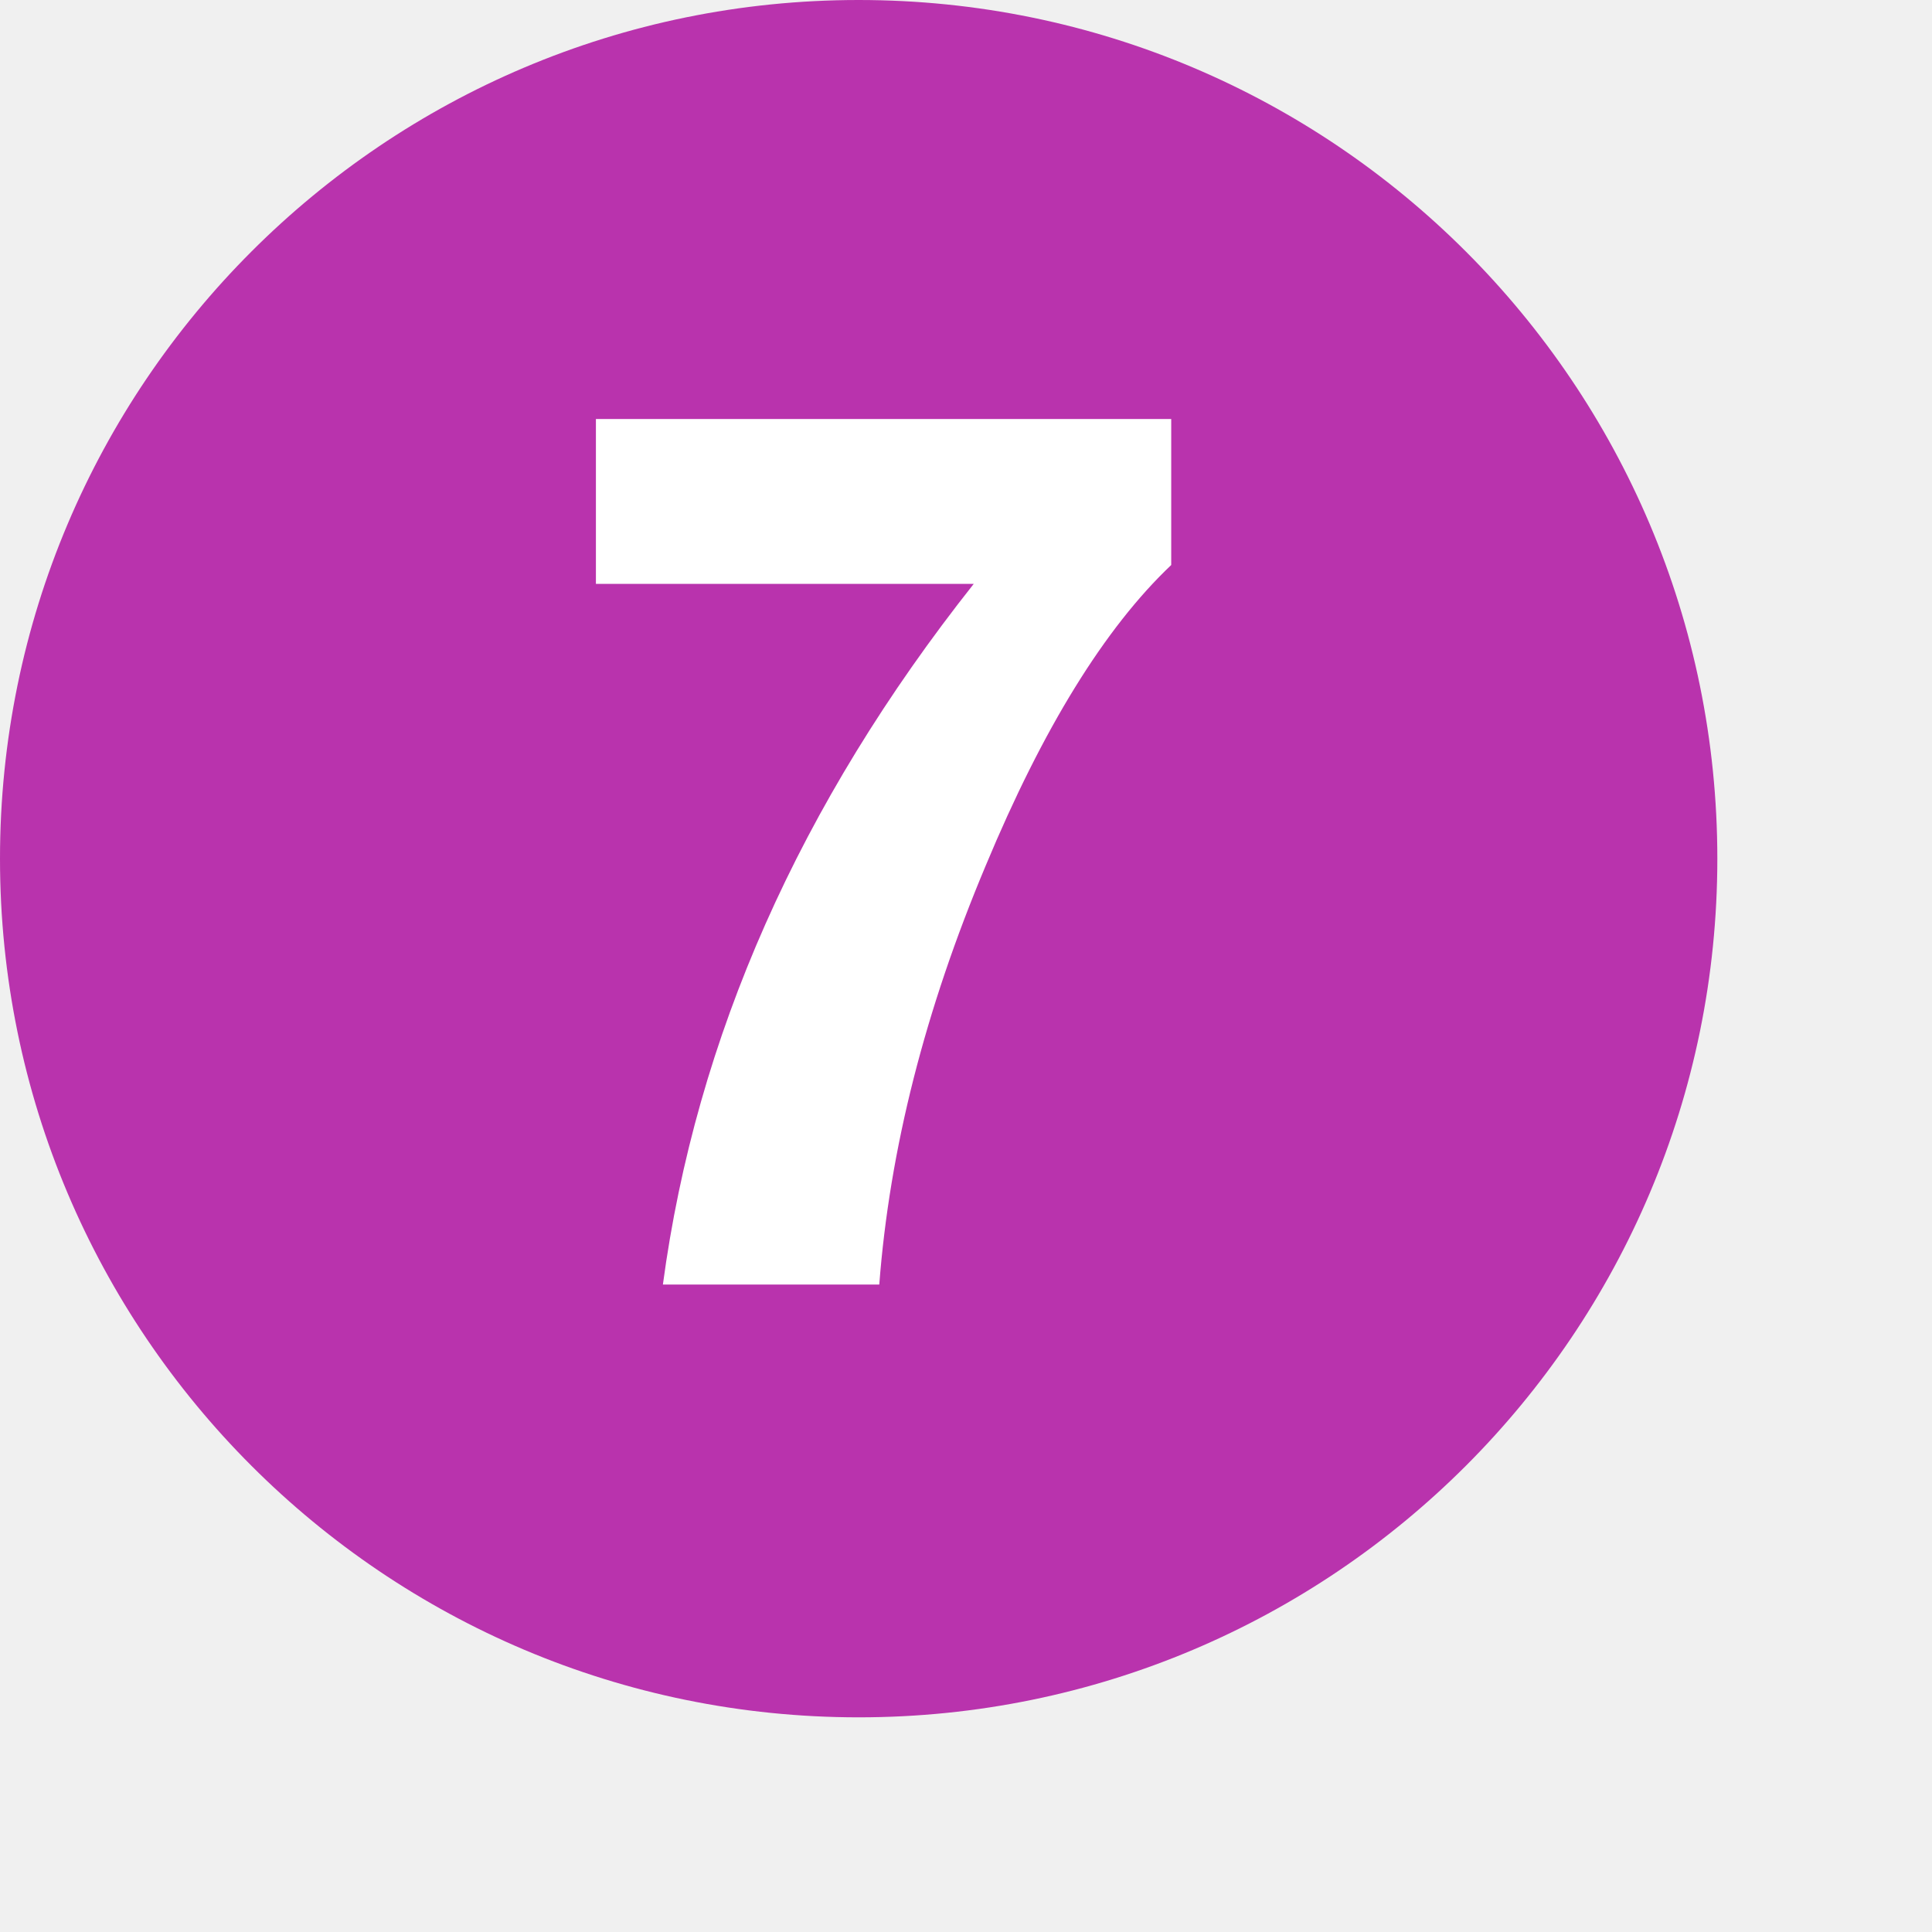
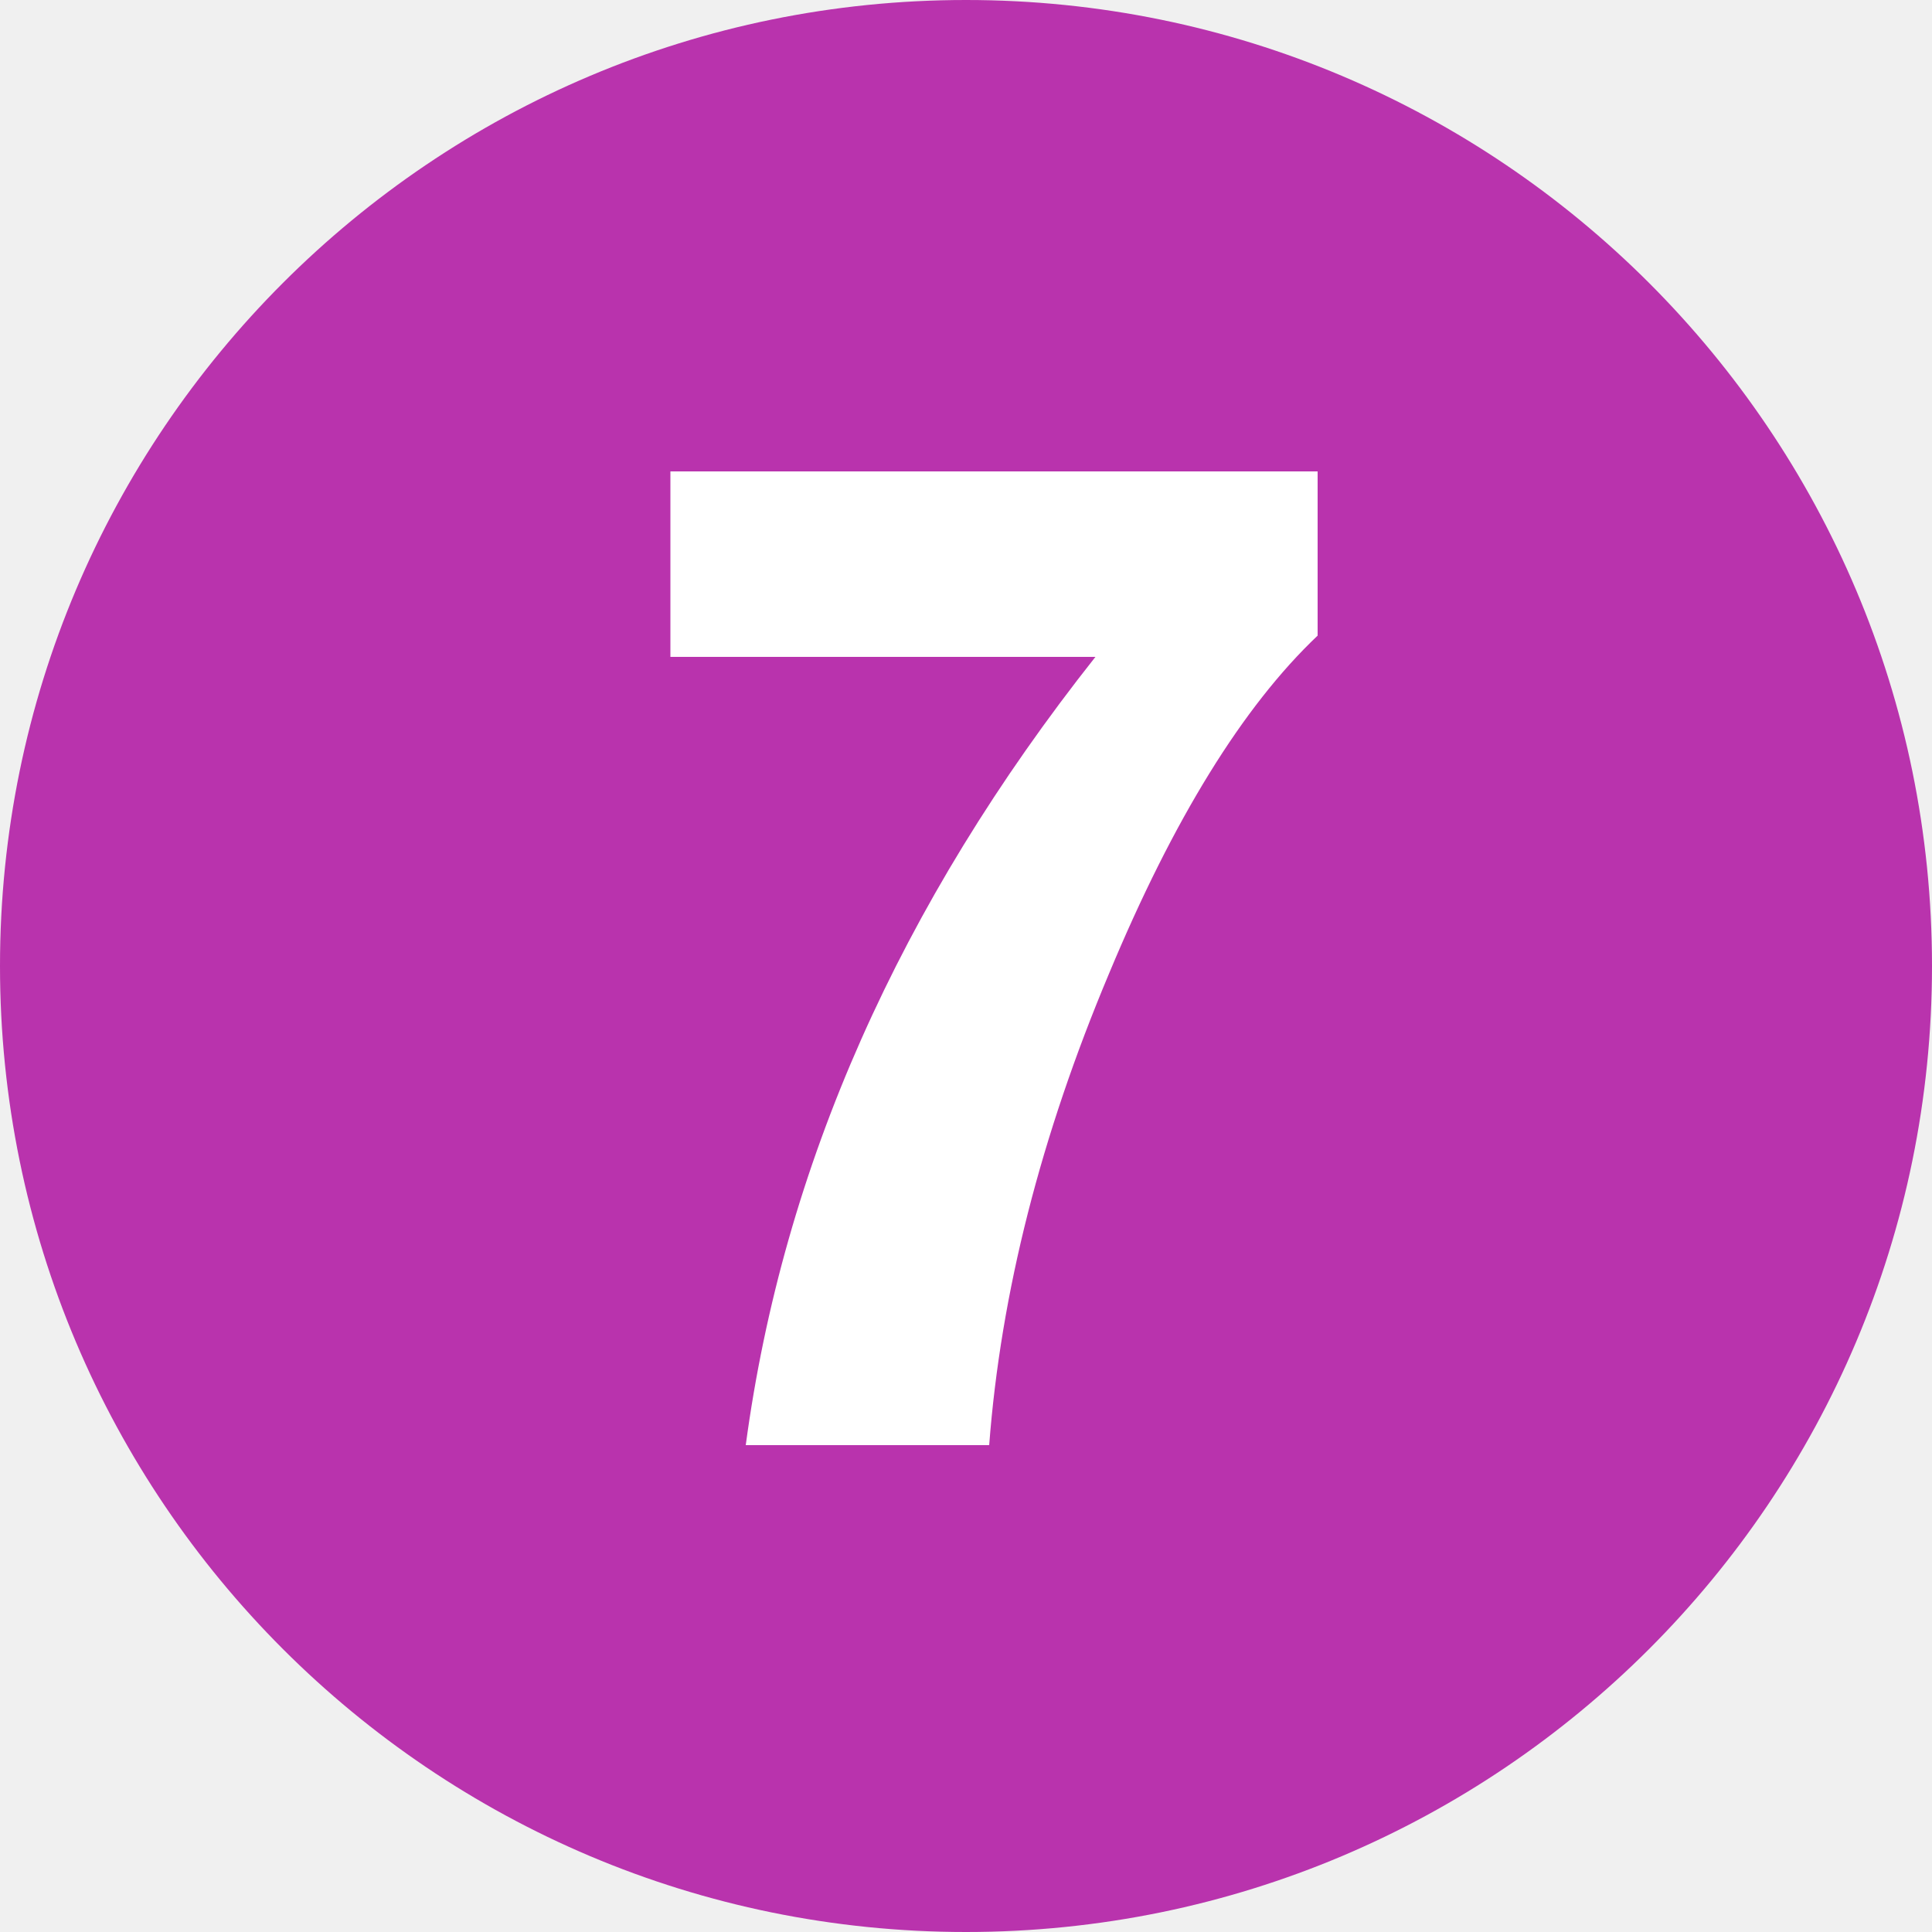
- <svg xmlns="http://www.w3.org/2000/svg" width="250px" height="250px" viewBox="12.5 12.5 112.5 112.5">
+ <svg xmlns="http://www.w3.org/2000/svg" width="250px" height="250px" viewBox="12.5 12.5 100 100">
  <circle cx="62.5" cy="62.5" r="50" fill="#B933AD" />
  <path d="M80.7,45.4v-8.5H47.2v9.6h22C59.067,59.3,53.033,72.9,51.1,87.3h12.6c0.6-7.867,2.667-16,6.2-24.4C73.233,54.9,76.833,49.067,80.7,45.4z" fill="#FFF" />
</svg>
